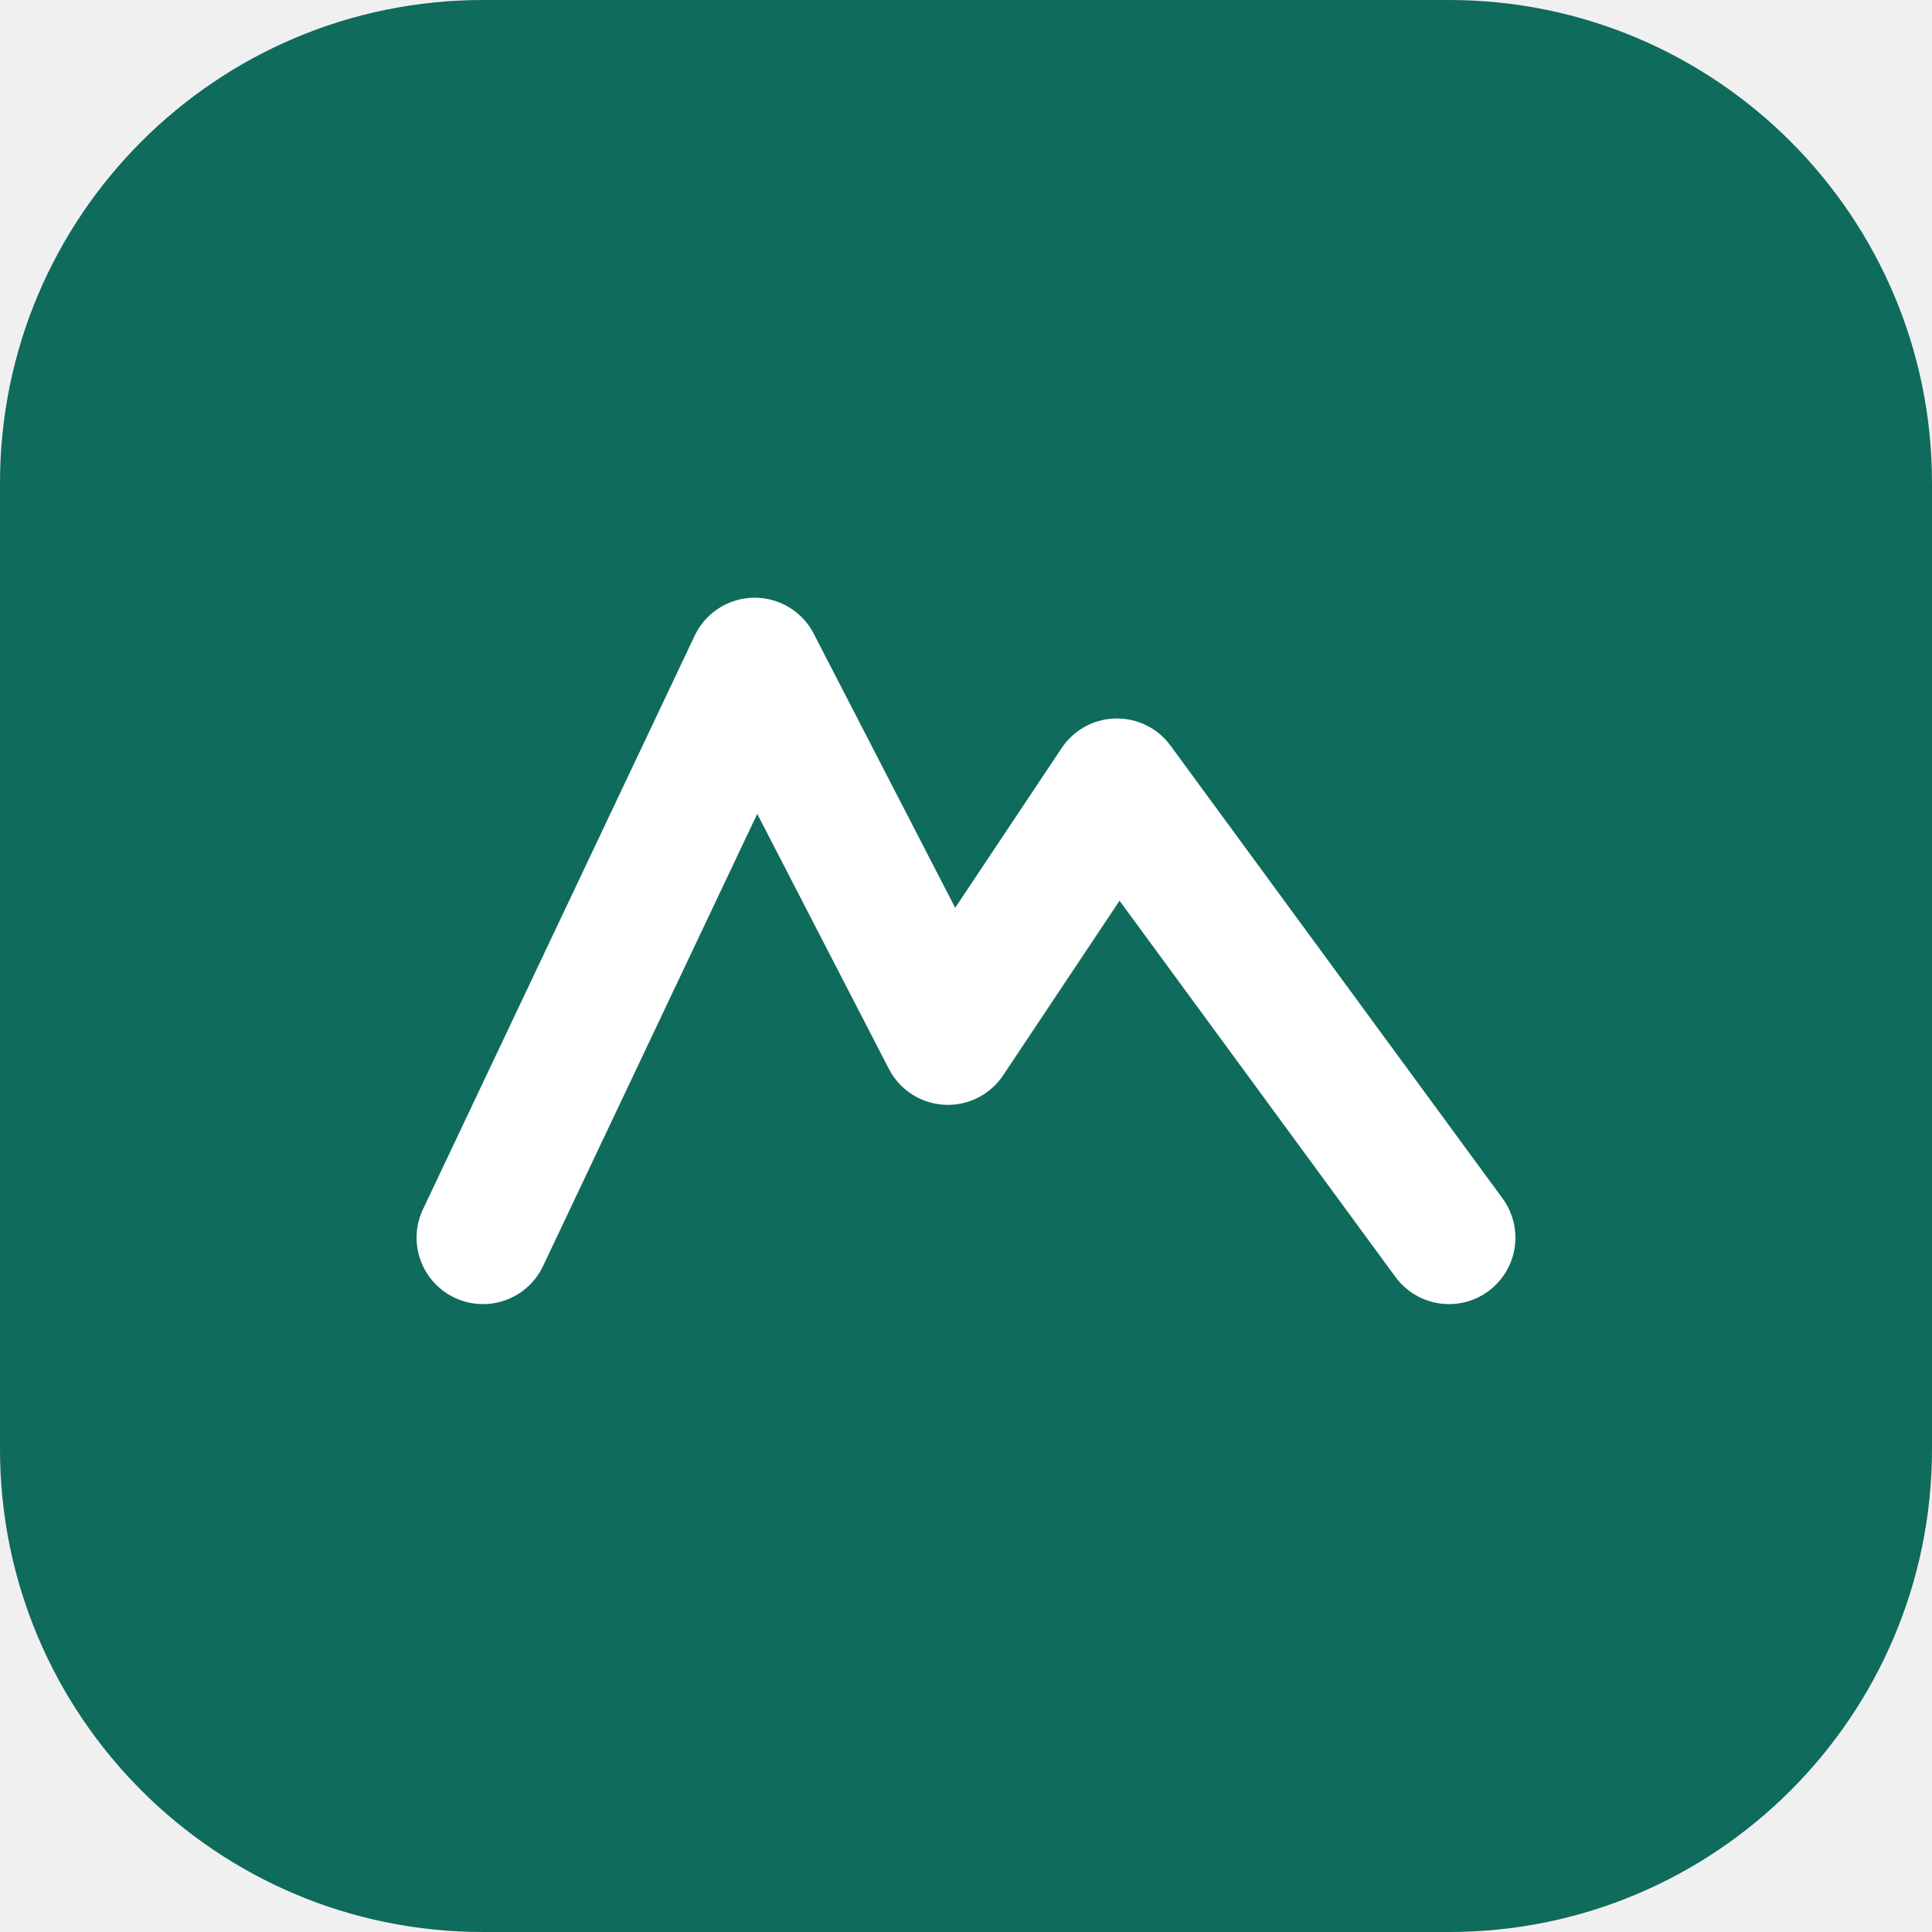
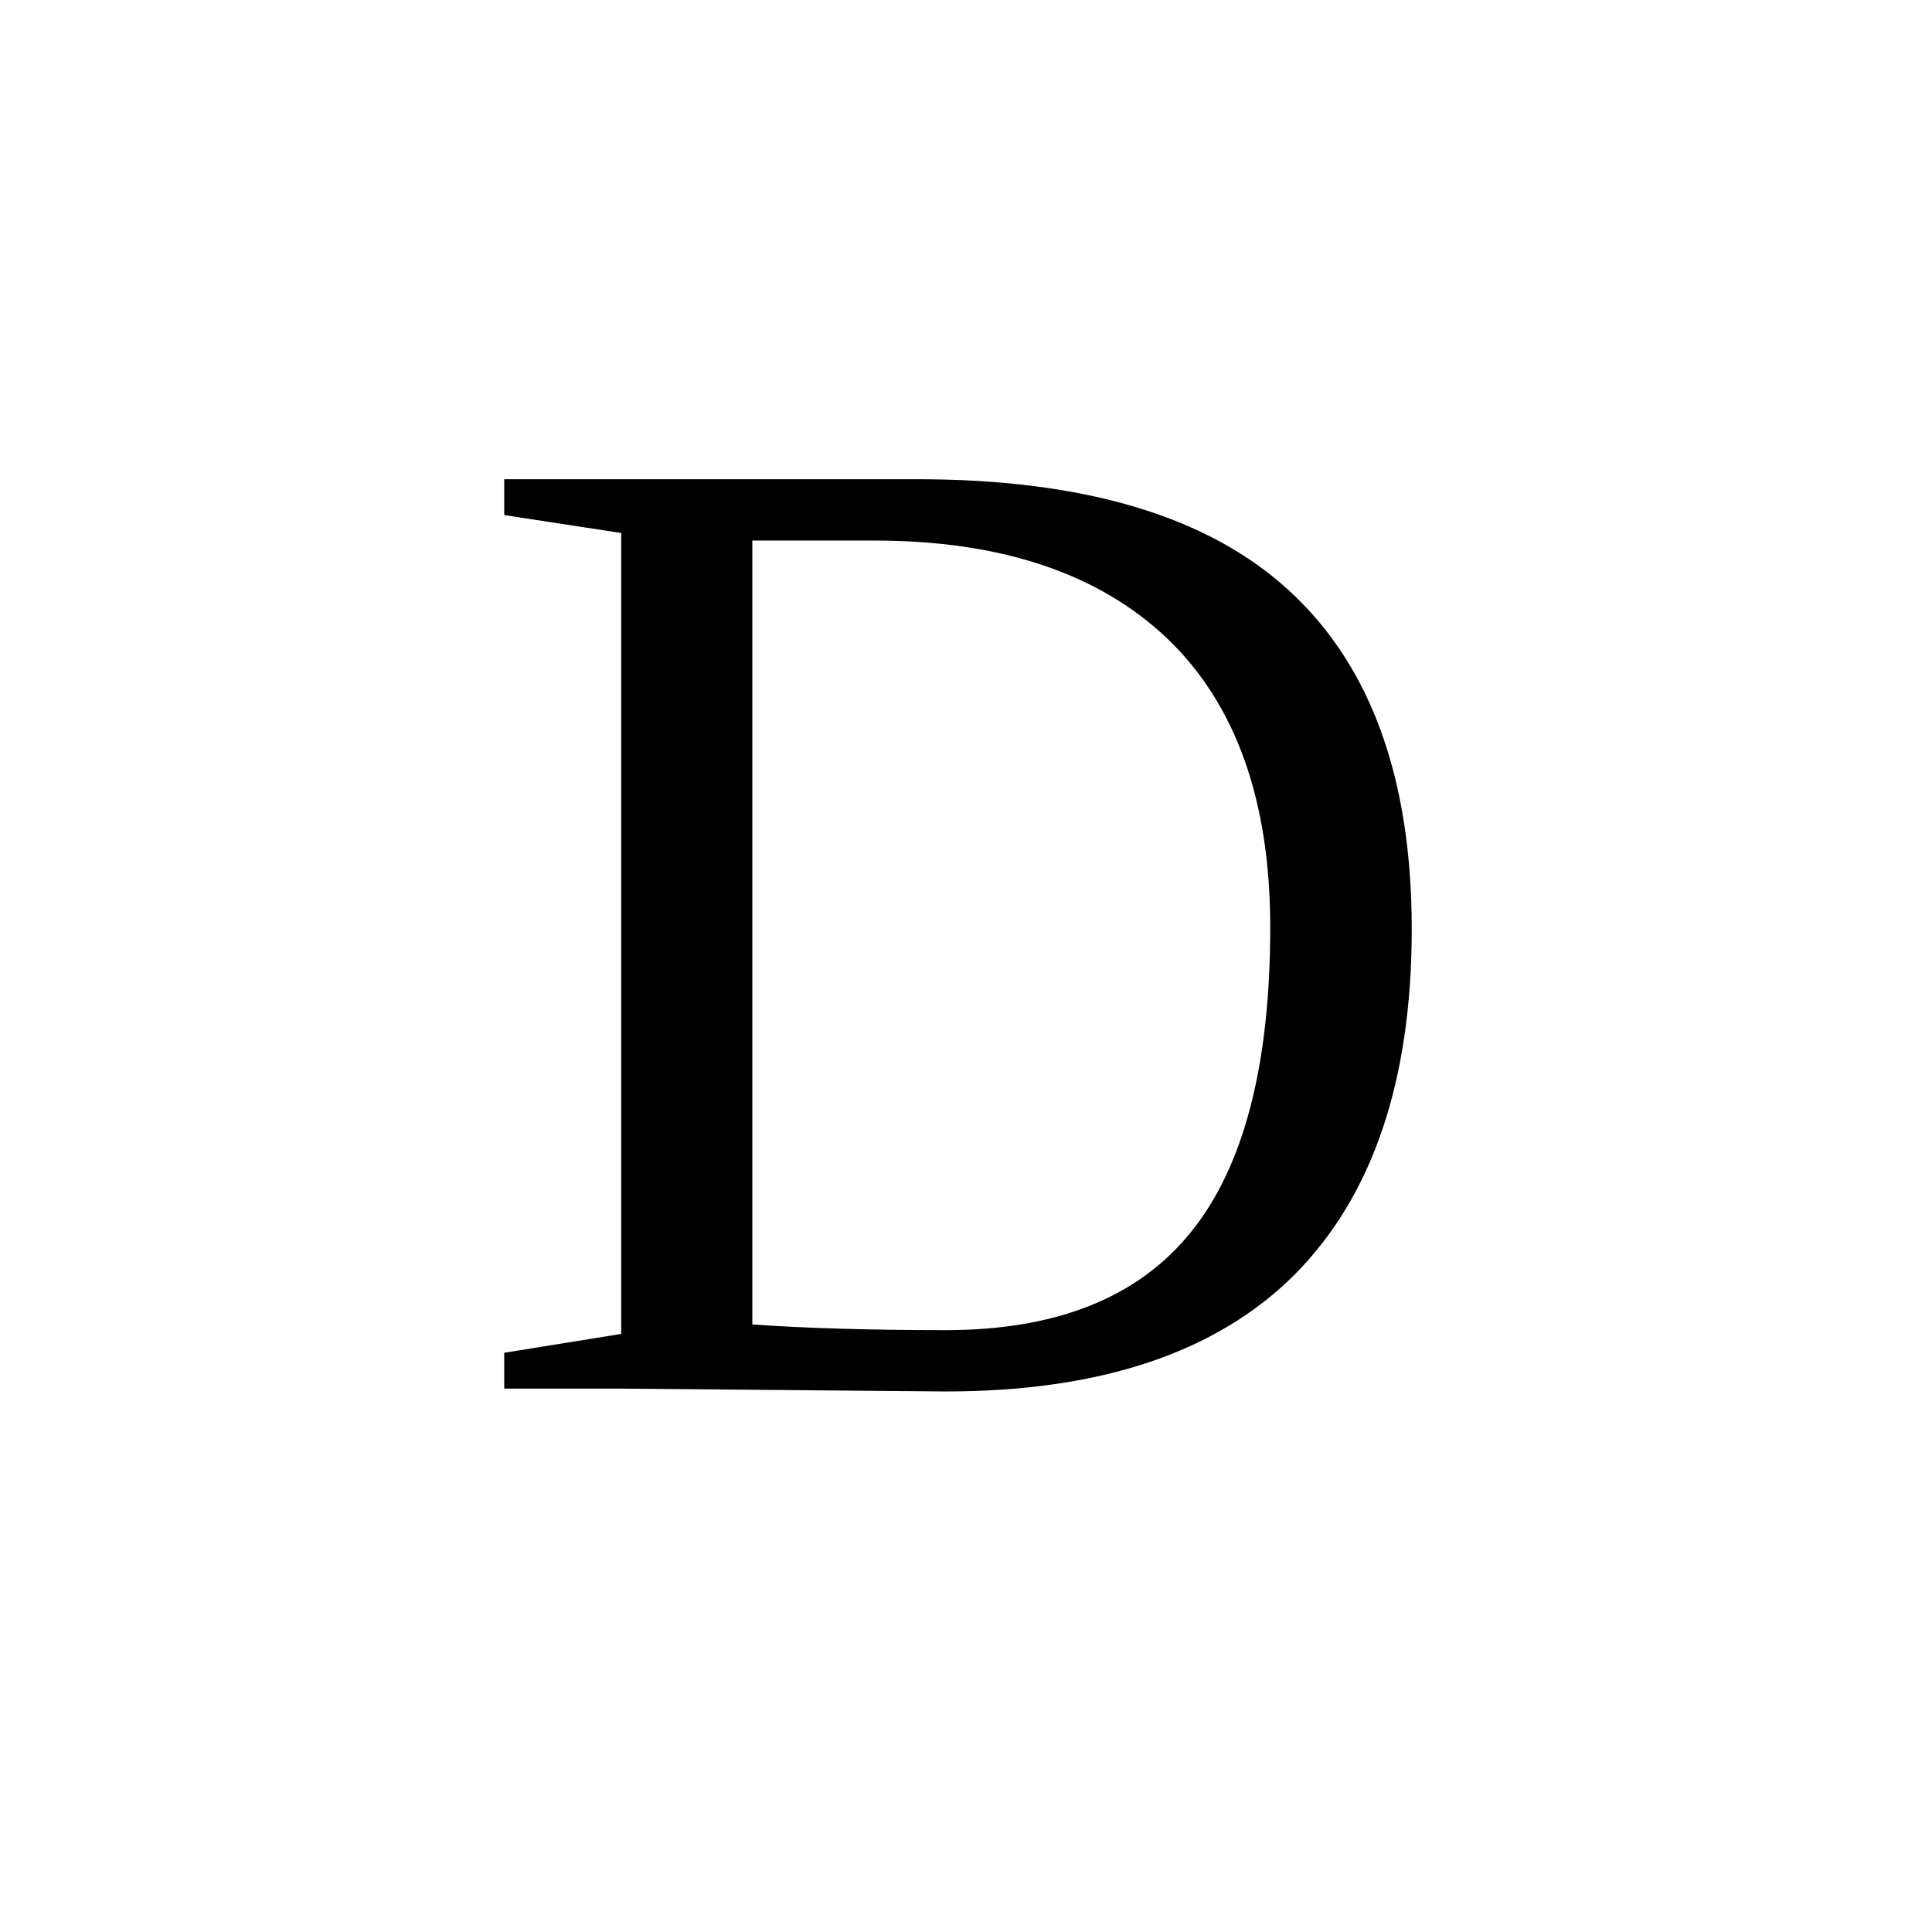
- <svg xmlns="http://www.w3.org/2000/svg" viewBox="0 0 32 32" fill="none">
-   <rect width="32" height="32" rx="8" fill="#0f6b5c" />
-   <path d="M8 20.5L12.5 11l3.2 6.2L18.5 13l5.5 7.5" stroke="#fff" stroke-width="2.2" stroke-linecap="round" stroke-linejoin="round" />
+ <svg xmlns="http://www.w3.org/2000/svg" viewBox="0 0 32 32">
+   <rect width="32" height="32" fill="#ffffff" />
+   <text x="16" y="23" text-anchor="middle" font-family="Didot, Times New Roman, serif" font-size="23" fill="#000000">D</text>
</svg>
